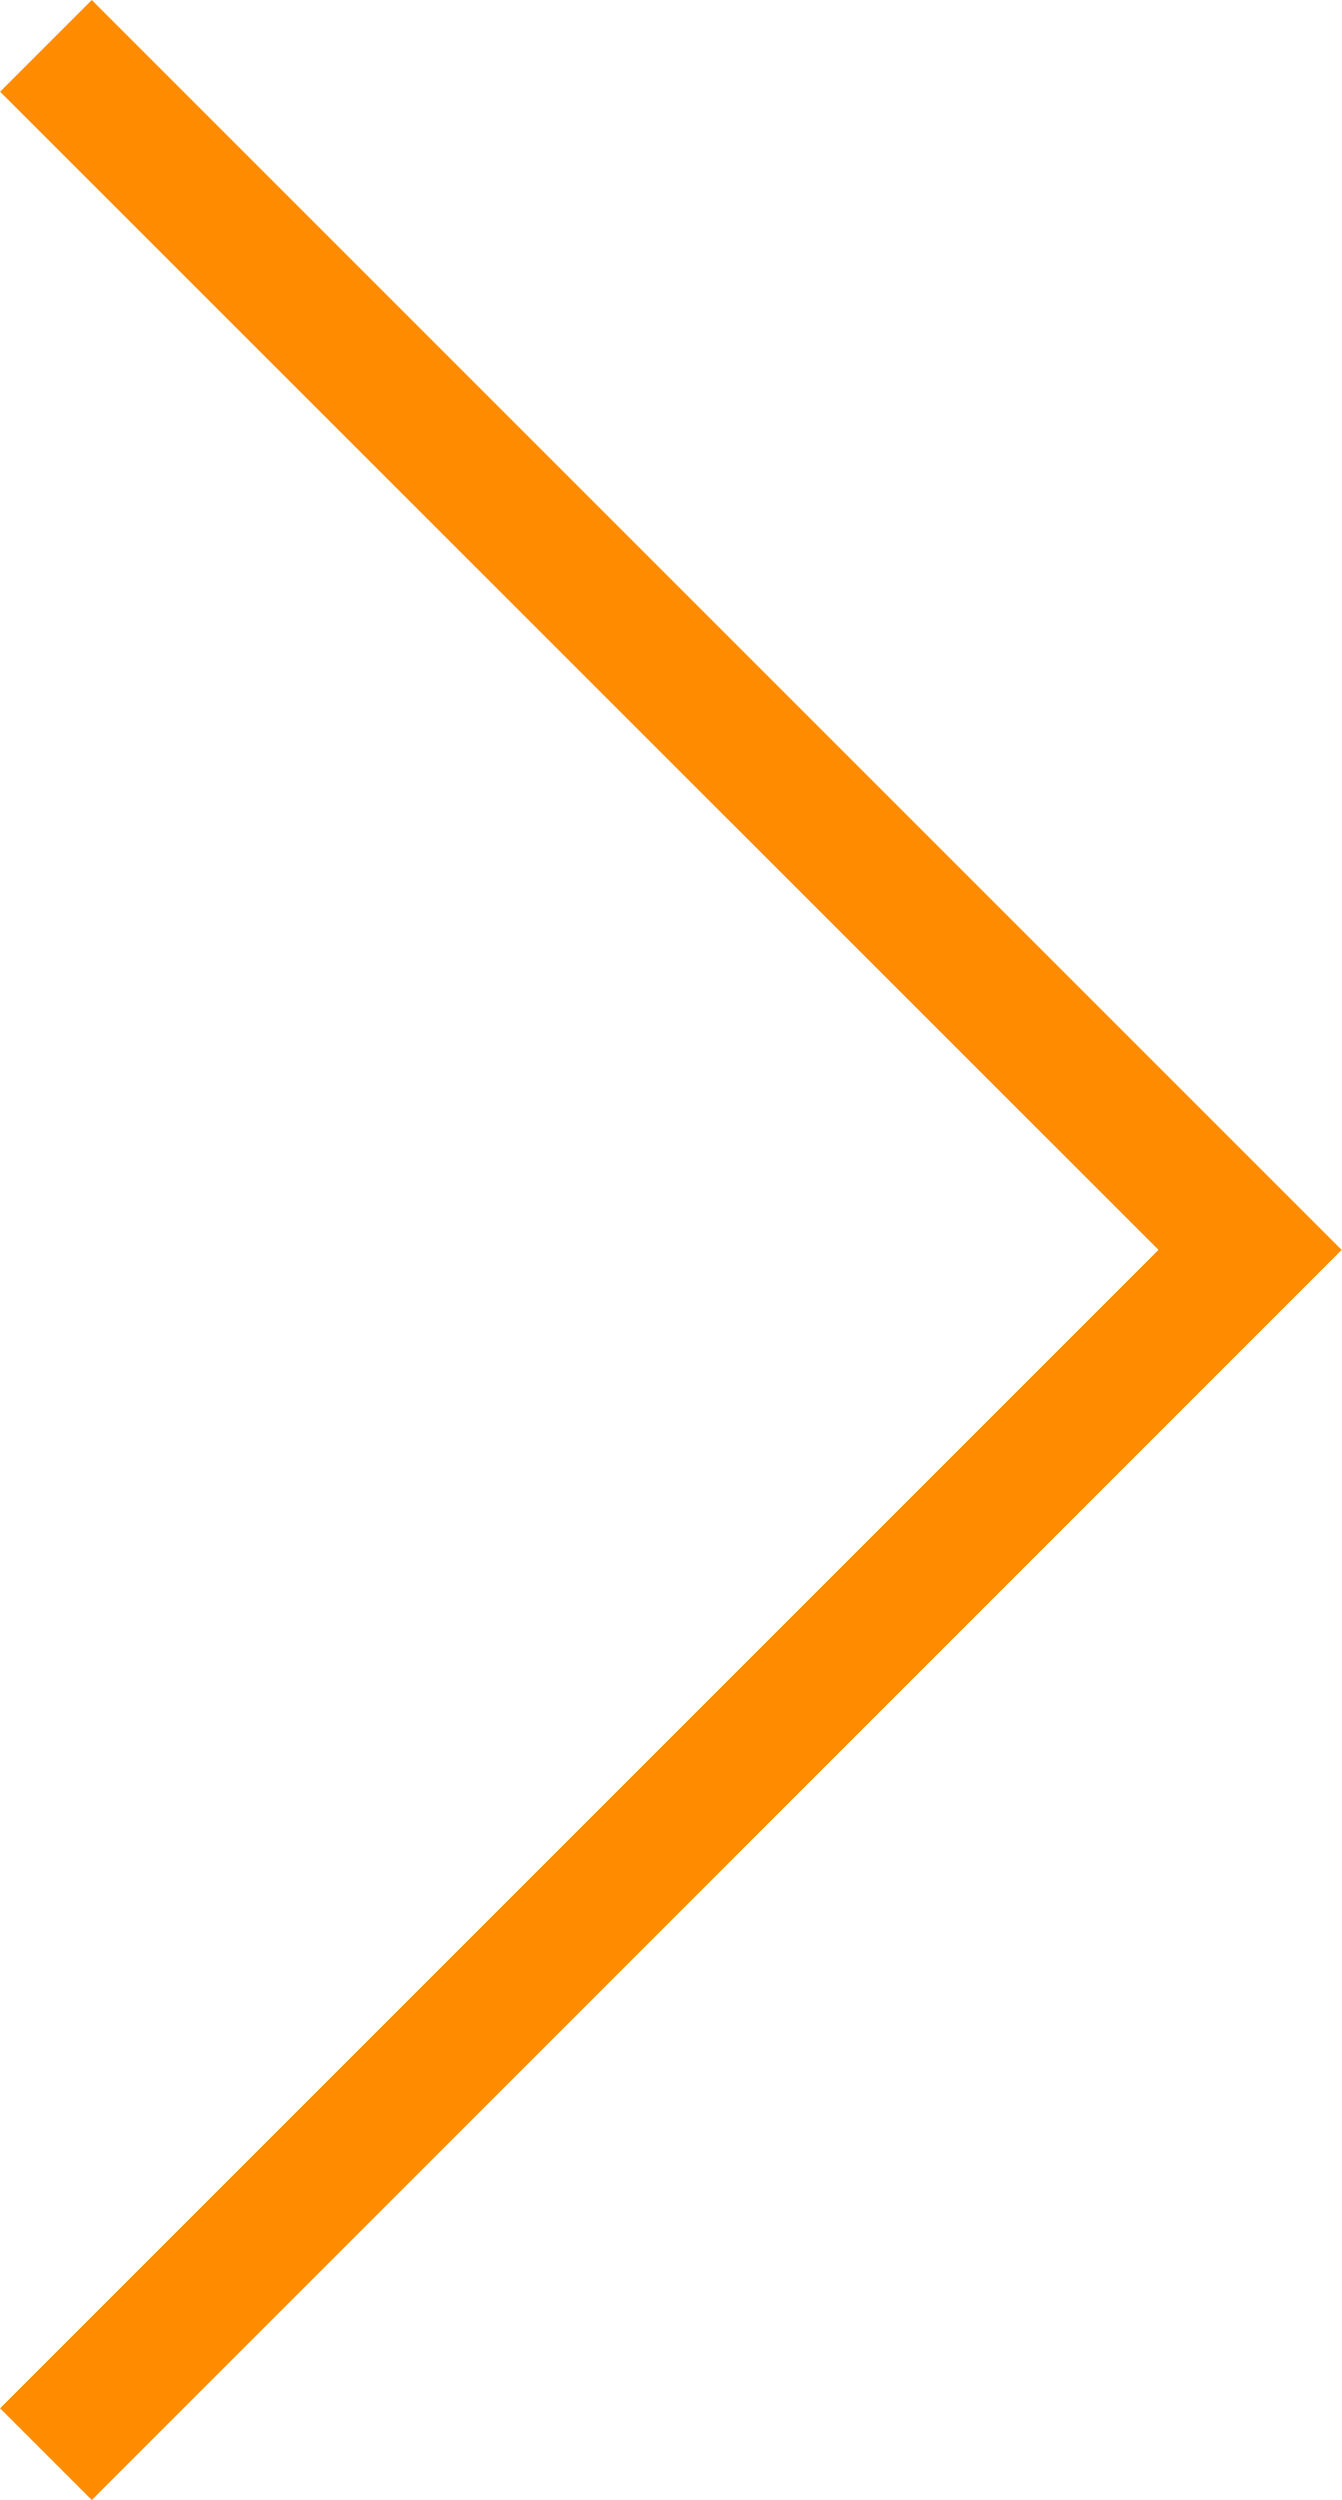
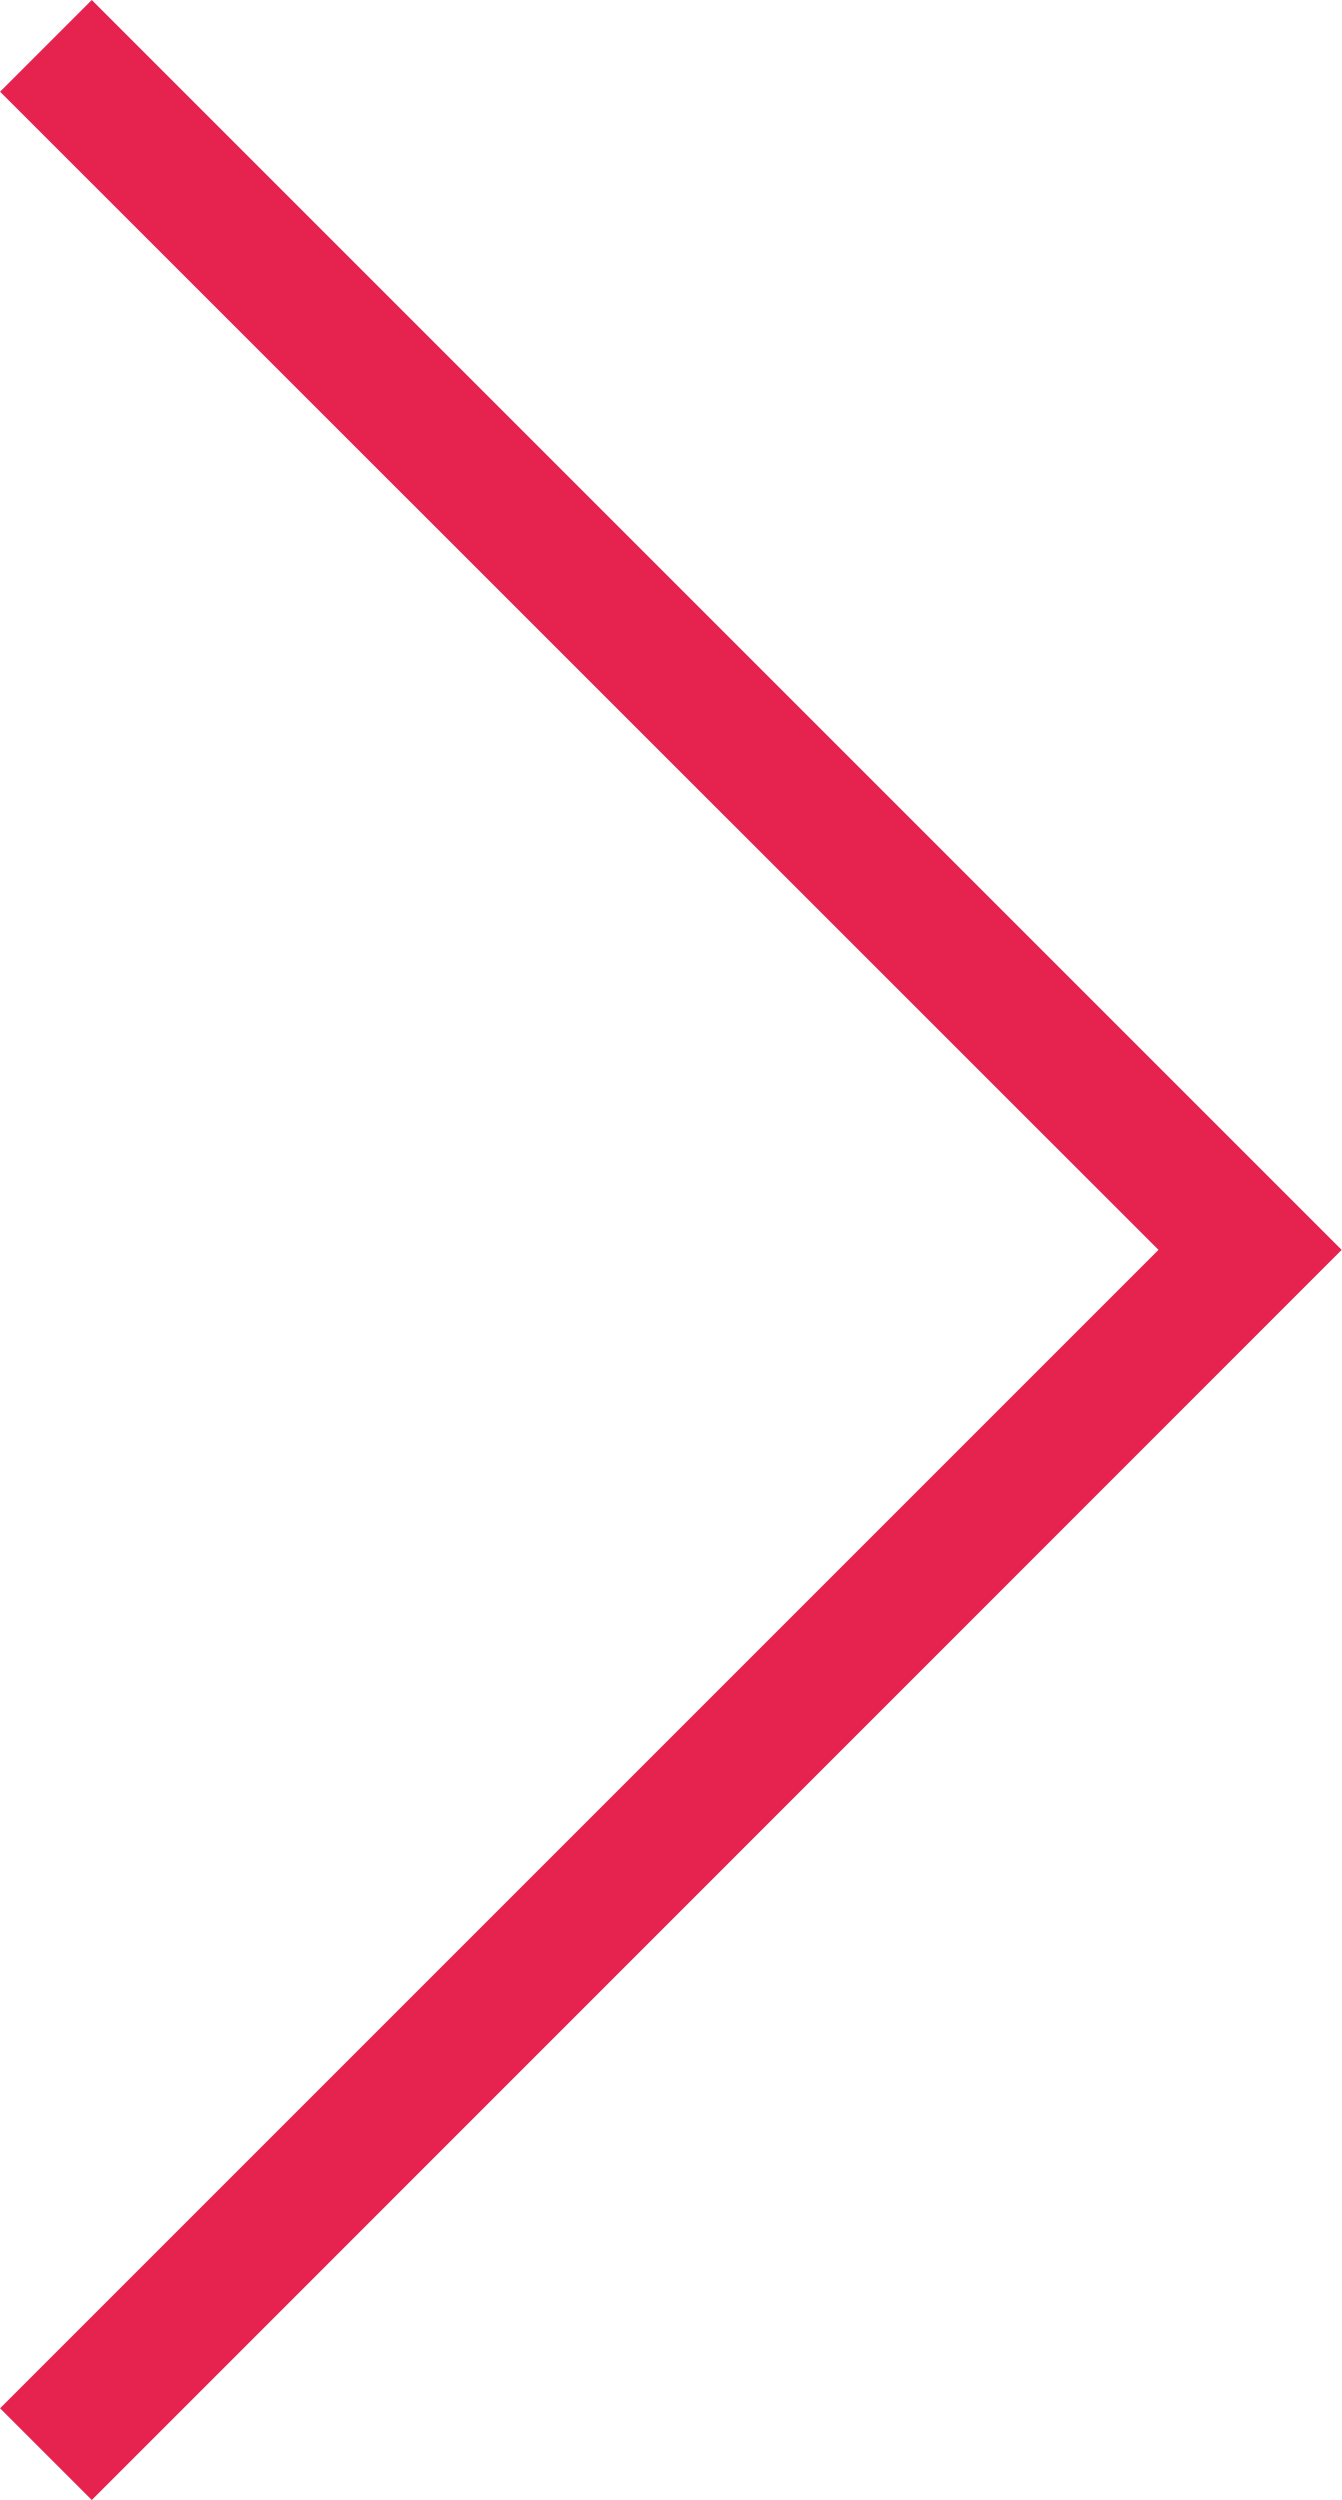
<svg xmlns="http://www.w3.org/2000/svg" width="38.97mm" height="72.61mm" viewBox="0 0 110.45 205.82">
  <defs>
-     <style>.a{fill:#ff8c00;}</style>
+     <style>.a{fill:#e6224f;}</style>
  </defs>
  <polygon class="a" points="0 198.27 95.37 102.9 0 7.55 7.55 0 110.45 102.9 7.55 205.82 0 198.27" />
</svg>
